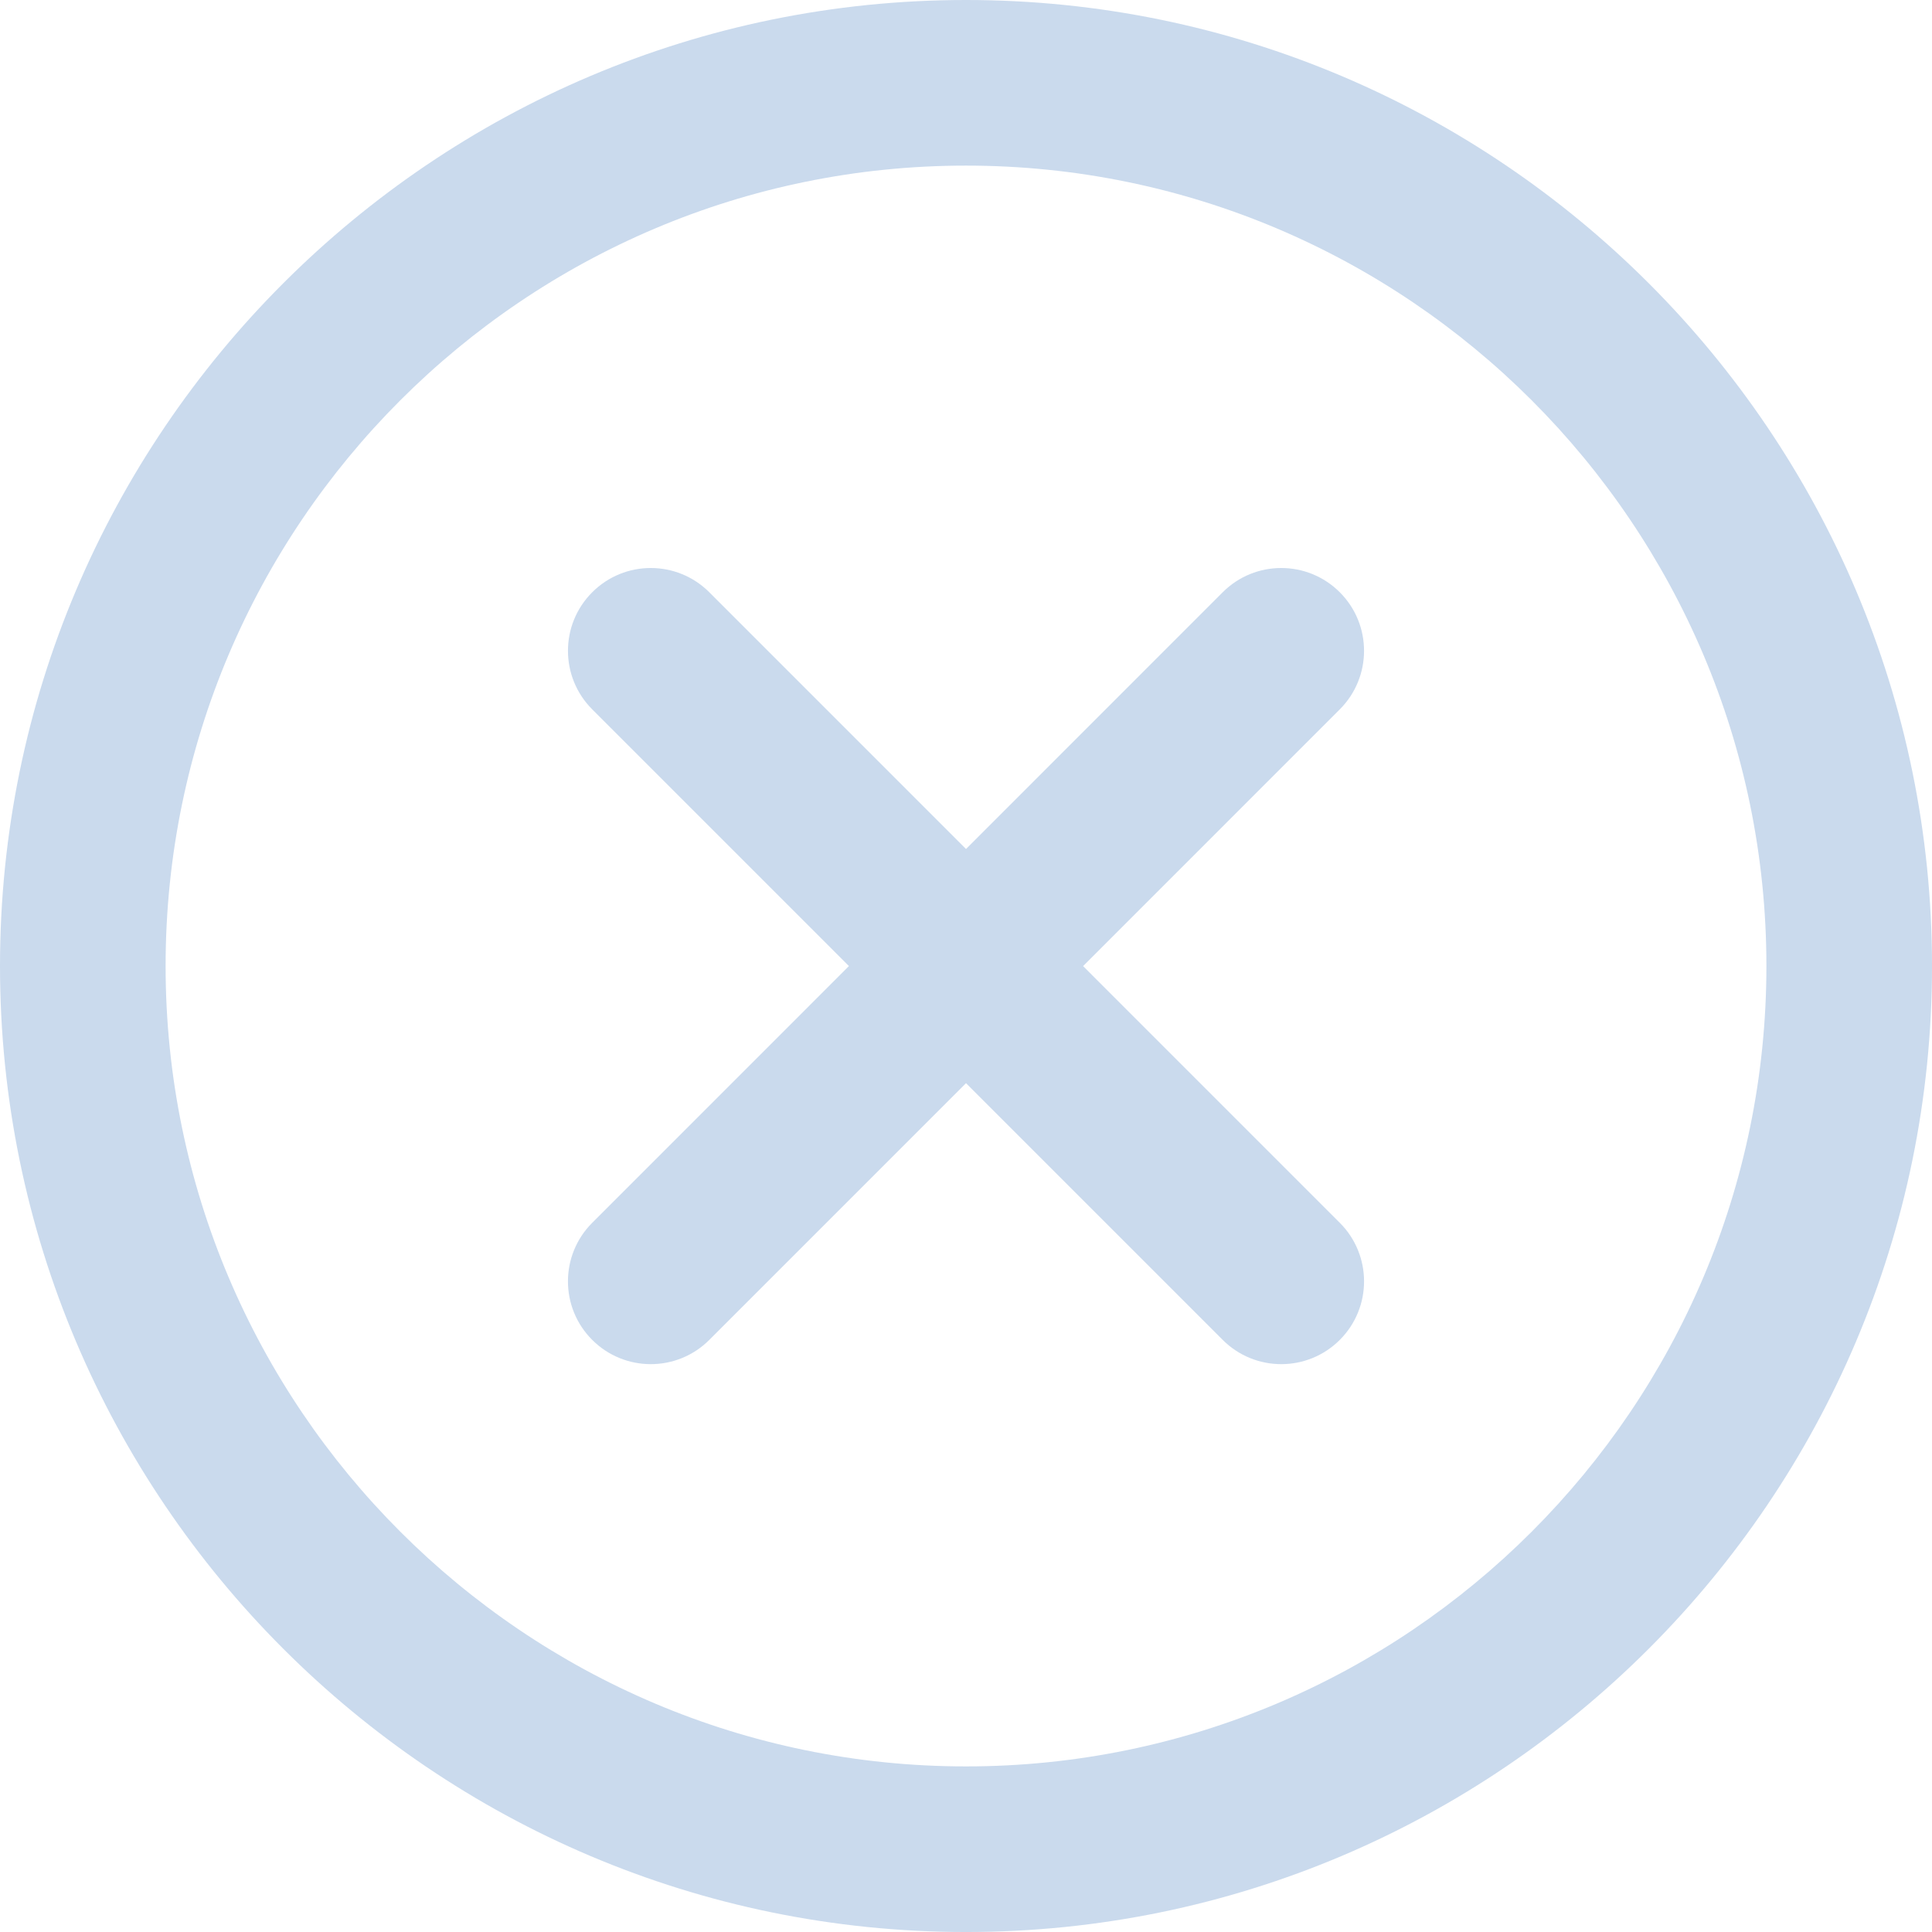
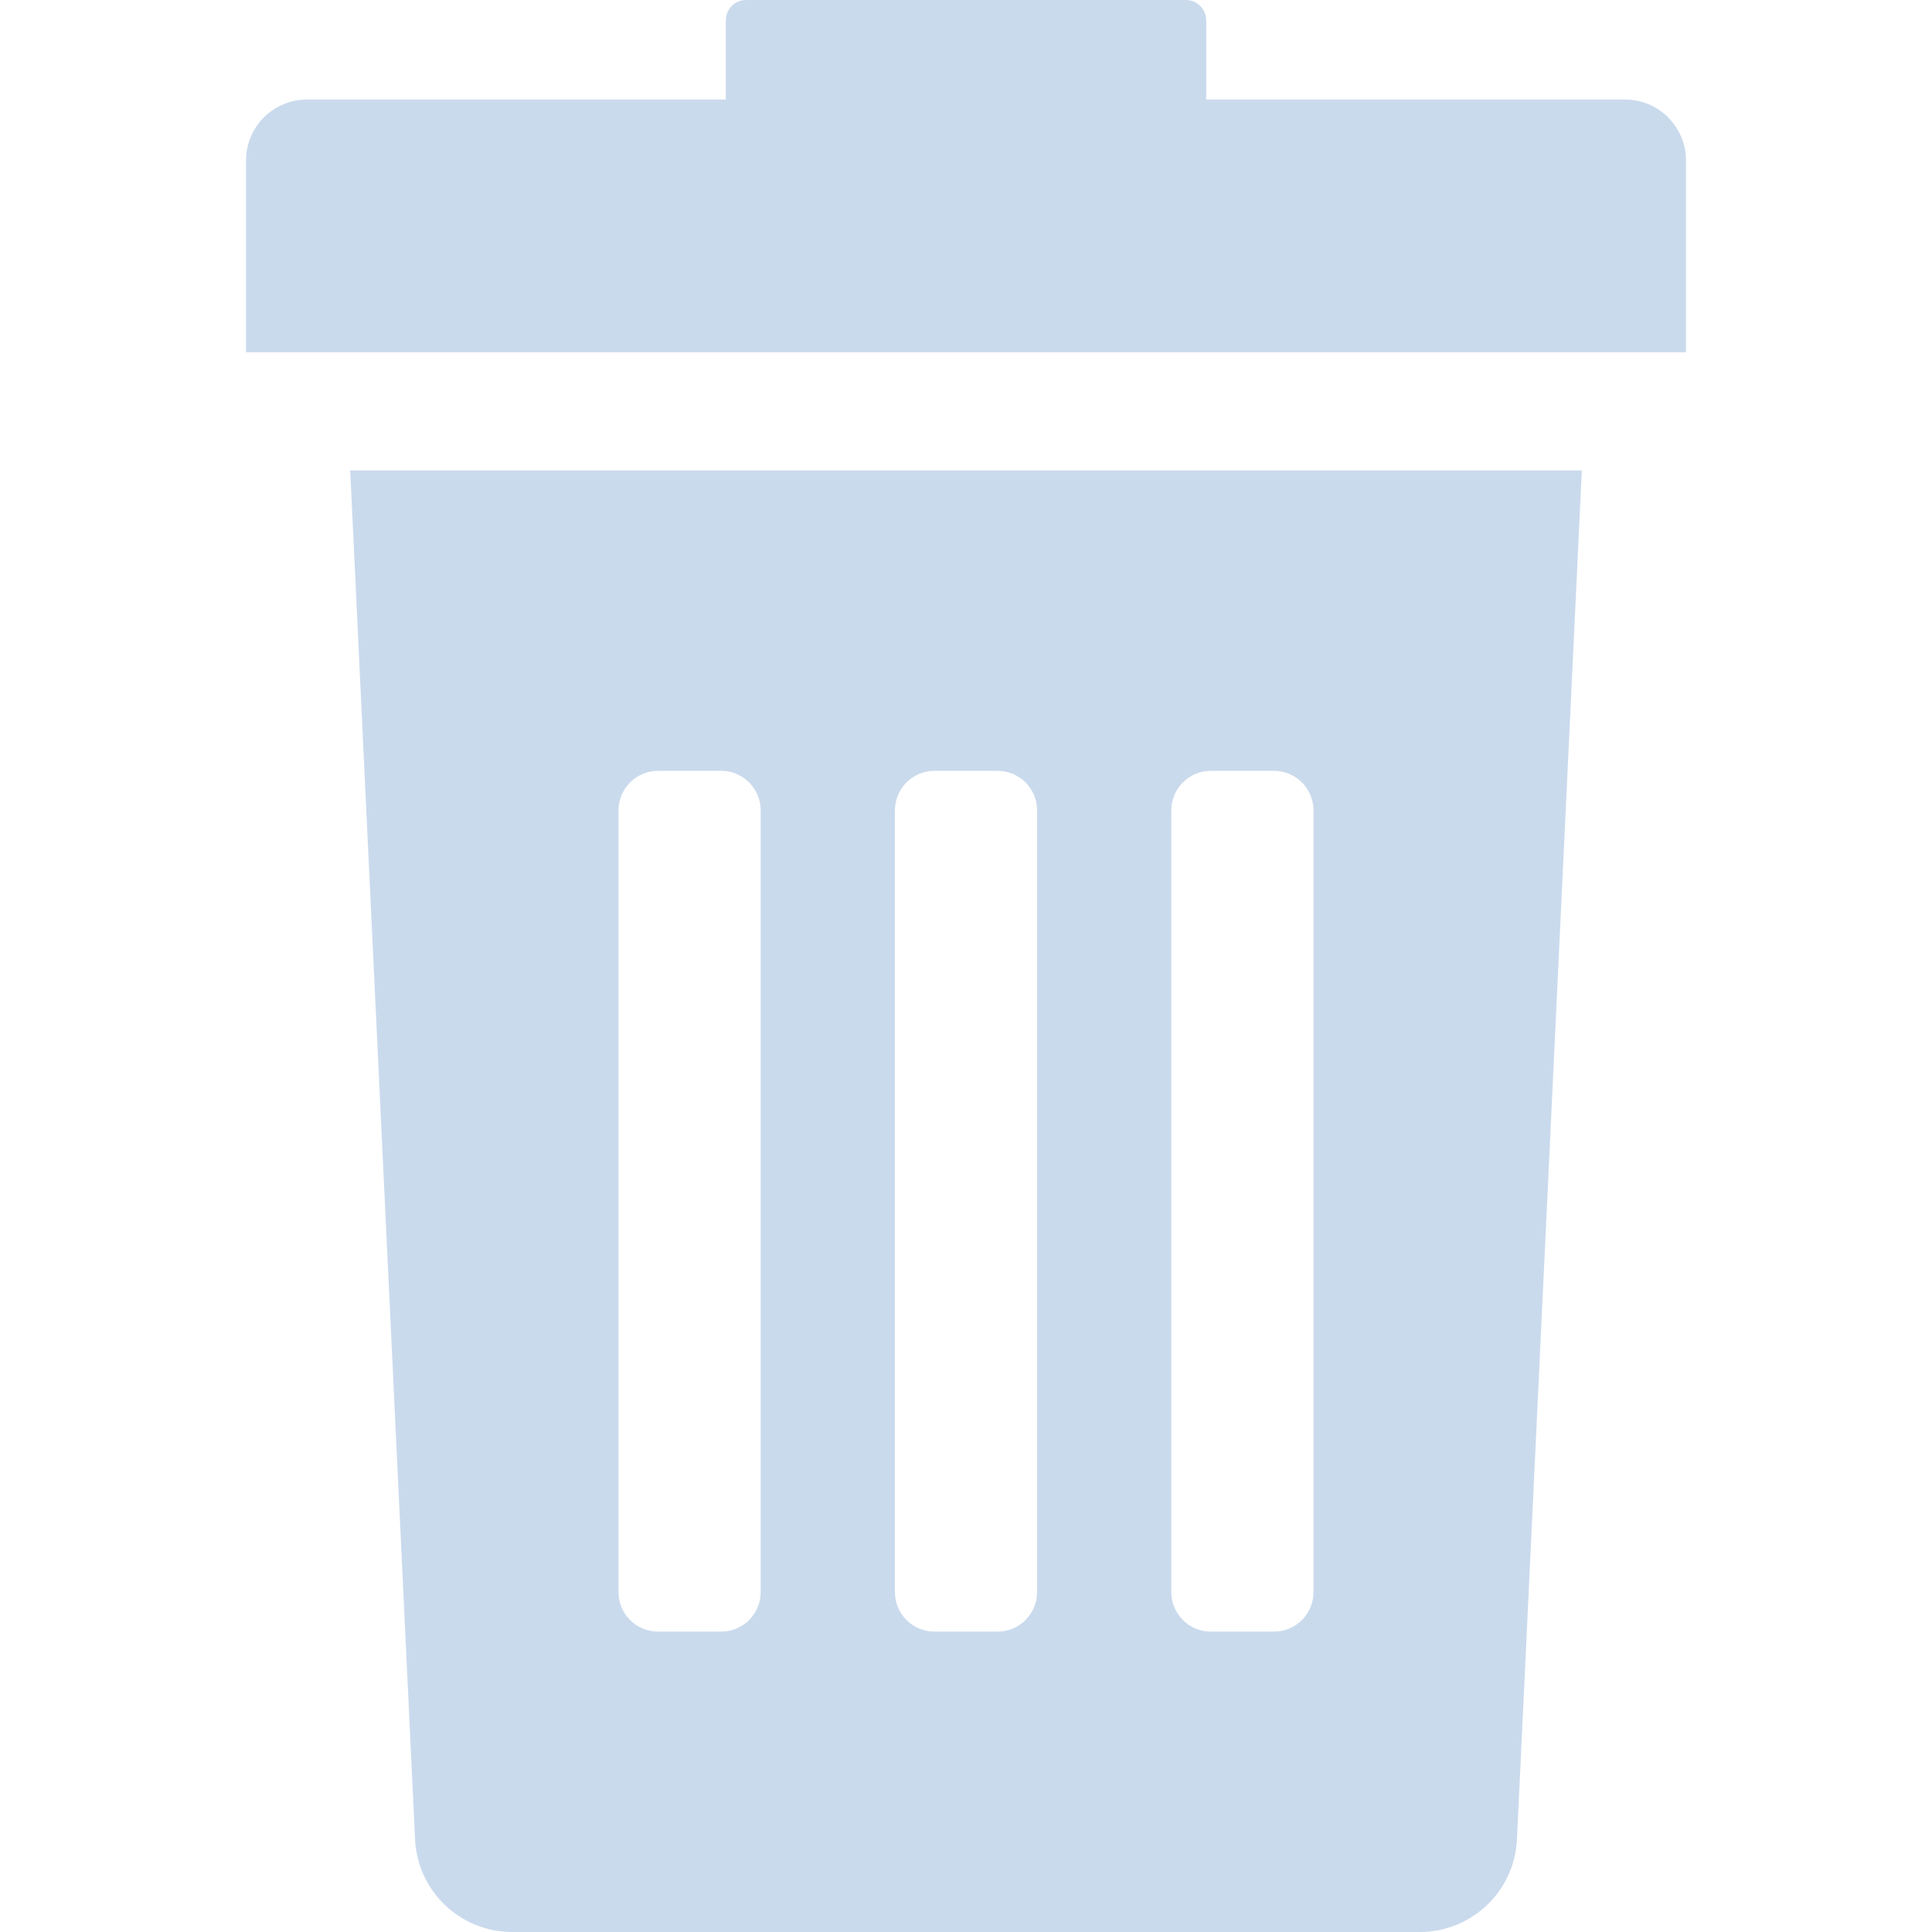
- <svg xmlns="http://www.w3.org/2000/svg" version="1.1" id="Capa_1" x="0px" y="0px" viewBox="0 0 174.239 174.239" style="enable-background:new 0 0 174.239 174.239;" xml:space="preserve" width="512px" height="512px">
+ <svg xmlns="http://www.w3.org/2000/svg" version="1.1" id="Capa_1" x="0px" y="0px" width="512px" height="512px" viewBox="0 0 408.483 408.483" style="enable-background:new 0 0 408.483 408.483;" xml:space="preserve">
  <g>
-     <path d="M87.12,0C39.082,0,0,39.082,0,87.12s39.082,87.12,87.12,87.12s87.12-39.082,87.12-87.12S135.157,0,87.12,0z M87.12,159.305   c-39.802,0-72.185-32.383-72.185-72.185S47.318,14.935,87.12,14.935s72.185,32.383,72.185,72.185S126.921,159.305,87.12,159.305z" fill="#cadaed" />
-     <path d="M120.83,53.414c-2.917-2.917-7.647-2.917-10.559,0L87.12,76.568L63.969,53.414c-2.917-2.917-7.642-2.917-10.559,0   s-2.917,7.642,0,10.559l23.151,23.153L53.409,110.28c-2.917,2.917-2.917,7.642,0,10.559c1.458,1.458,3.369,2.188,5.28,2.188   c1.911,0,3.824-0.729,5.28-2.188L87.12,97.686l23.151,23.153c1.458,1.458,3.369,2.188,5.28,2.188c1.911,0,3.821-0.729,5.28-2.188   c2.917-2.917,2.917-7.642,0-10.559L97.679,87.127l23.151-23.153C123.747,61.057,123.747,56.331,120.83,53.414z" fill="#cadaed" />
+     <g>
+       <path d="M87.748,388.784c0.461,11.01,9.521,19.699,20.539,19.699h191.911c11.018,0,20.078-8.689,20.539-19.699l13.705-289.316    H74.043L87.748,388.784z M247.655,171.329c0-4.61,3.738-8.349,8.35-8.349h13.355c4.609,0,8.35,3.738,8.35,8.349v165.293    c0,4.611-3.738,8.349-8.35,8.349h-13.355c-4.61,0-8.35-3.736-8.35-8.349V171.329z M189.216,171.329    c0-4.61,3.738-8.349,8.349-8.349h13.355c4.609,0,8.349,3.738,8.349,8.349v165.293c0,4.611-3.737,8.349-8.349,8.349h-13.355    c-4.61,0-8.349-3.736-8.349-8.349V171.329L189.216,171.329z M130.775,171.329c0-4.61,3.738-8.349,8.349-8.349h13.356    c4.61,0,8.349,3.738,8.349,8.349v165.293c0,4.611-3.738,8.349-8.349,8.349h-13.356c-4.61,0-8.349-3.736-8.349-8.349V171.329z" fill="#cadaed" />
+       <path d="M343.567,21.043h-88.535V4.305c0-2.377-1.927-4.305-4.305-4.305h-92.971c-2.377,0-4.304,1.928-4.304,4.305v16.737H64.916    c-7.125,0-12.9,5.776-12.9,12.901V74.47h304.451V33.944C356.467,26.819,350.692,21.043,343.567,21.043z" fill="#cadaed" />
+     </g>
  </g>
  <g>
</g>
  <g>
</g>
  <g>
</g>
  <g>
</g>
  <g>
</g>
  <g>
</g>
  <g>
</g>
  <g>
</g>
  <g>
</g>
  <g>
</g>
  <g>
</g>
  <g>
</g>
  <g>
</g>
  <g>
</g>
  <g>
</g>
</svg>
